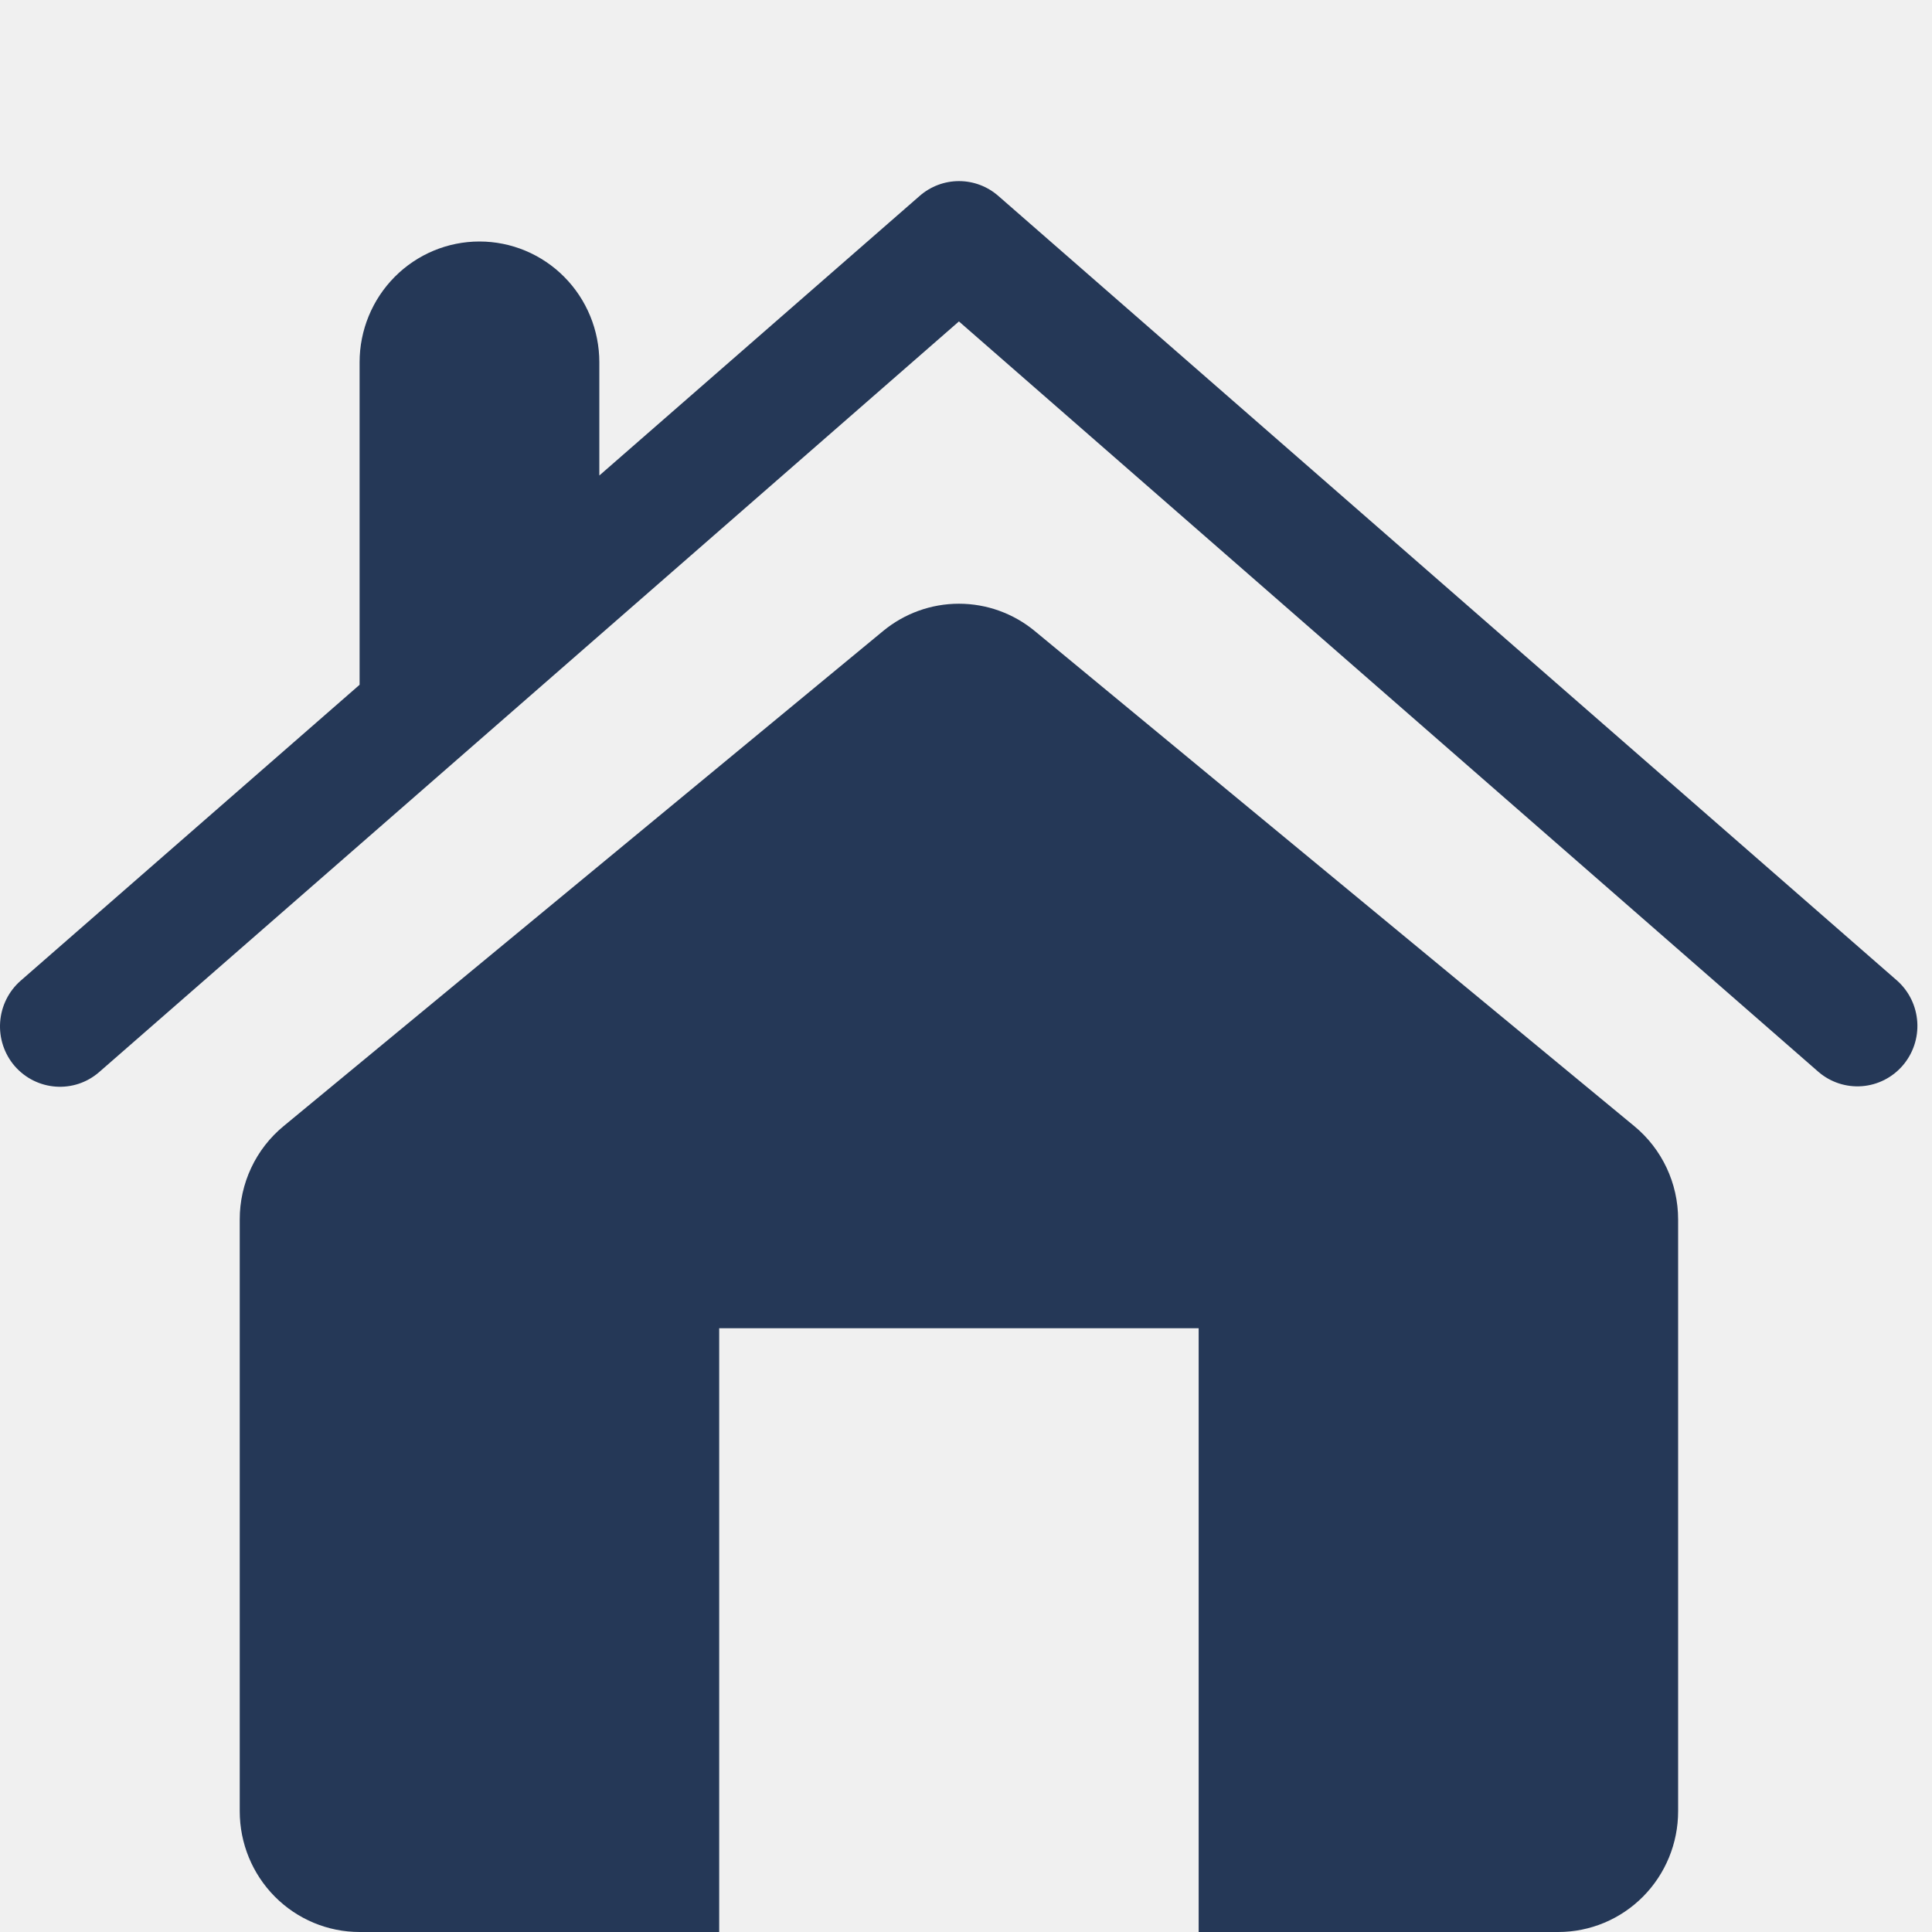
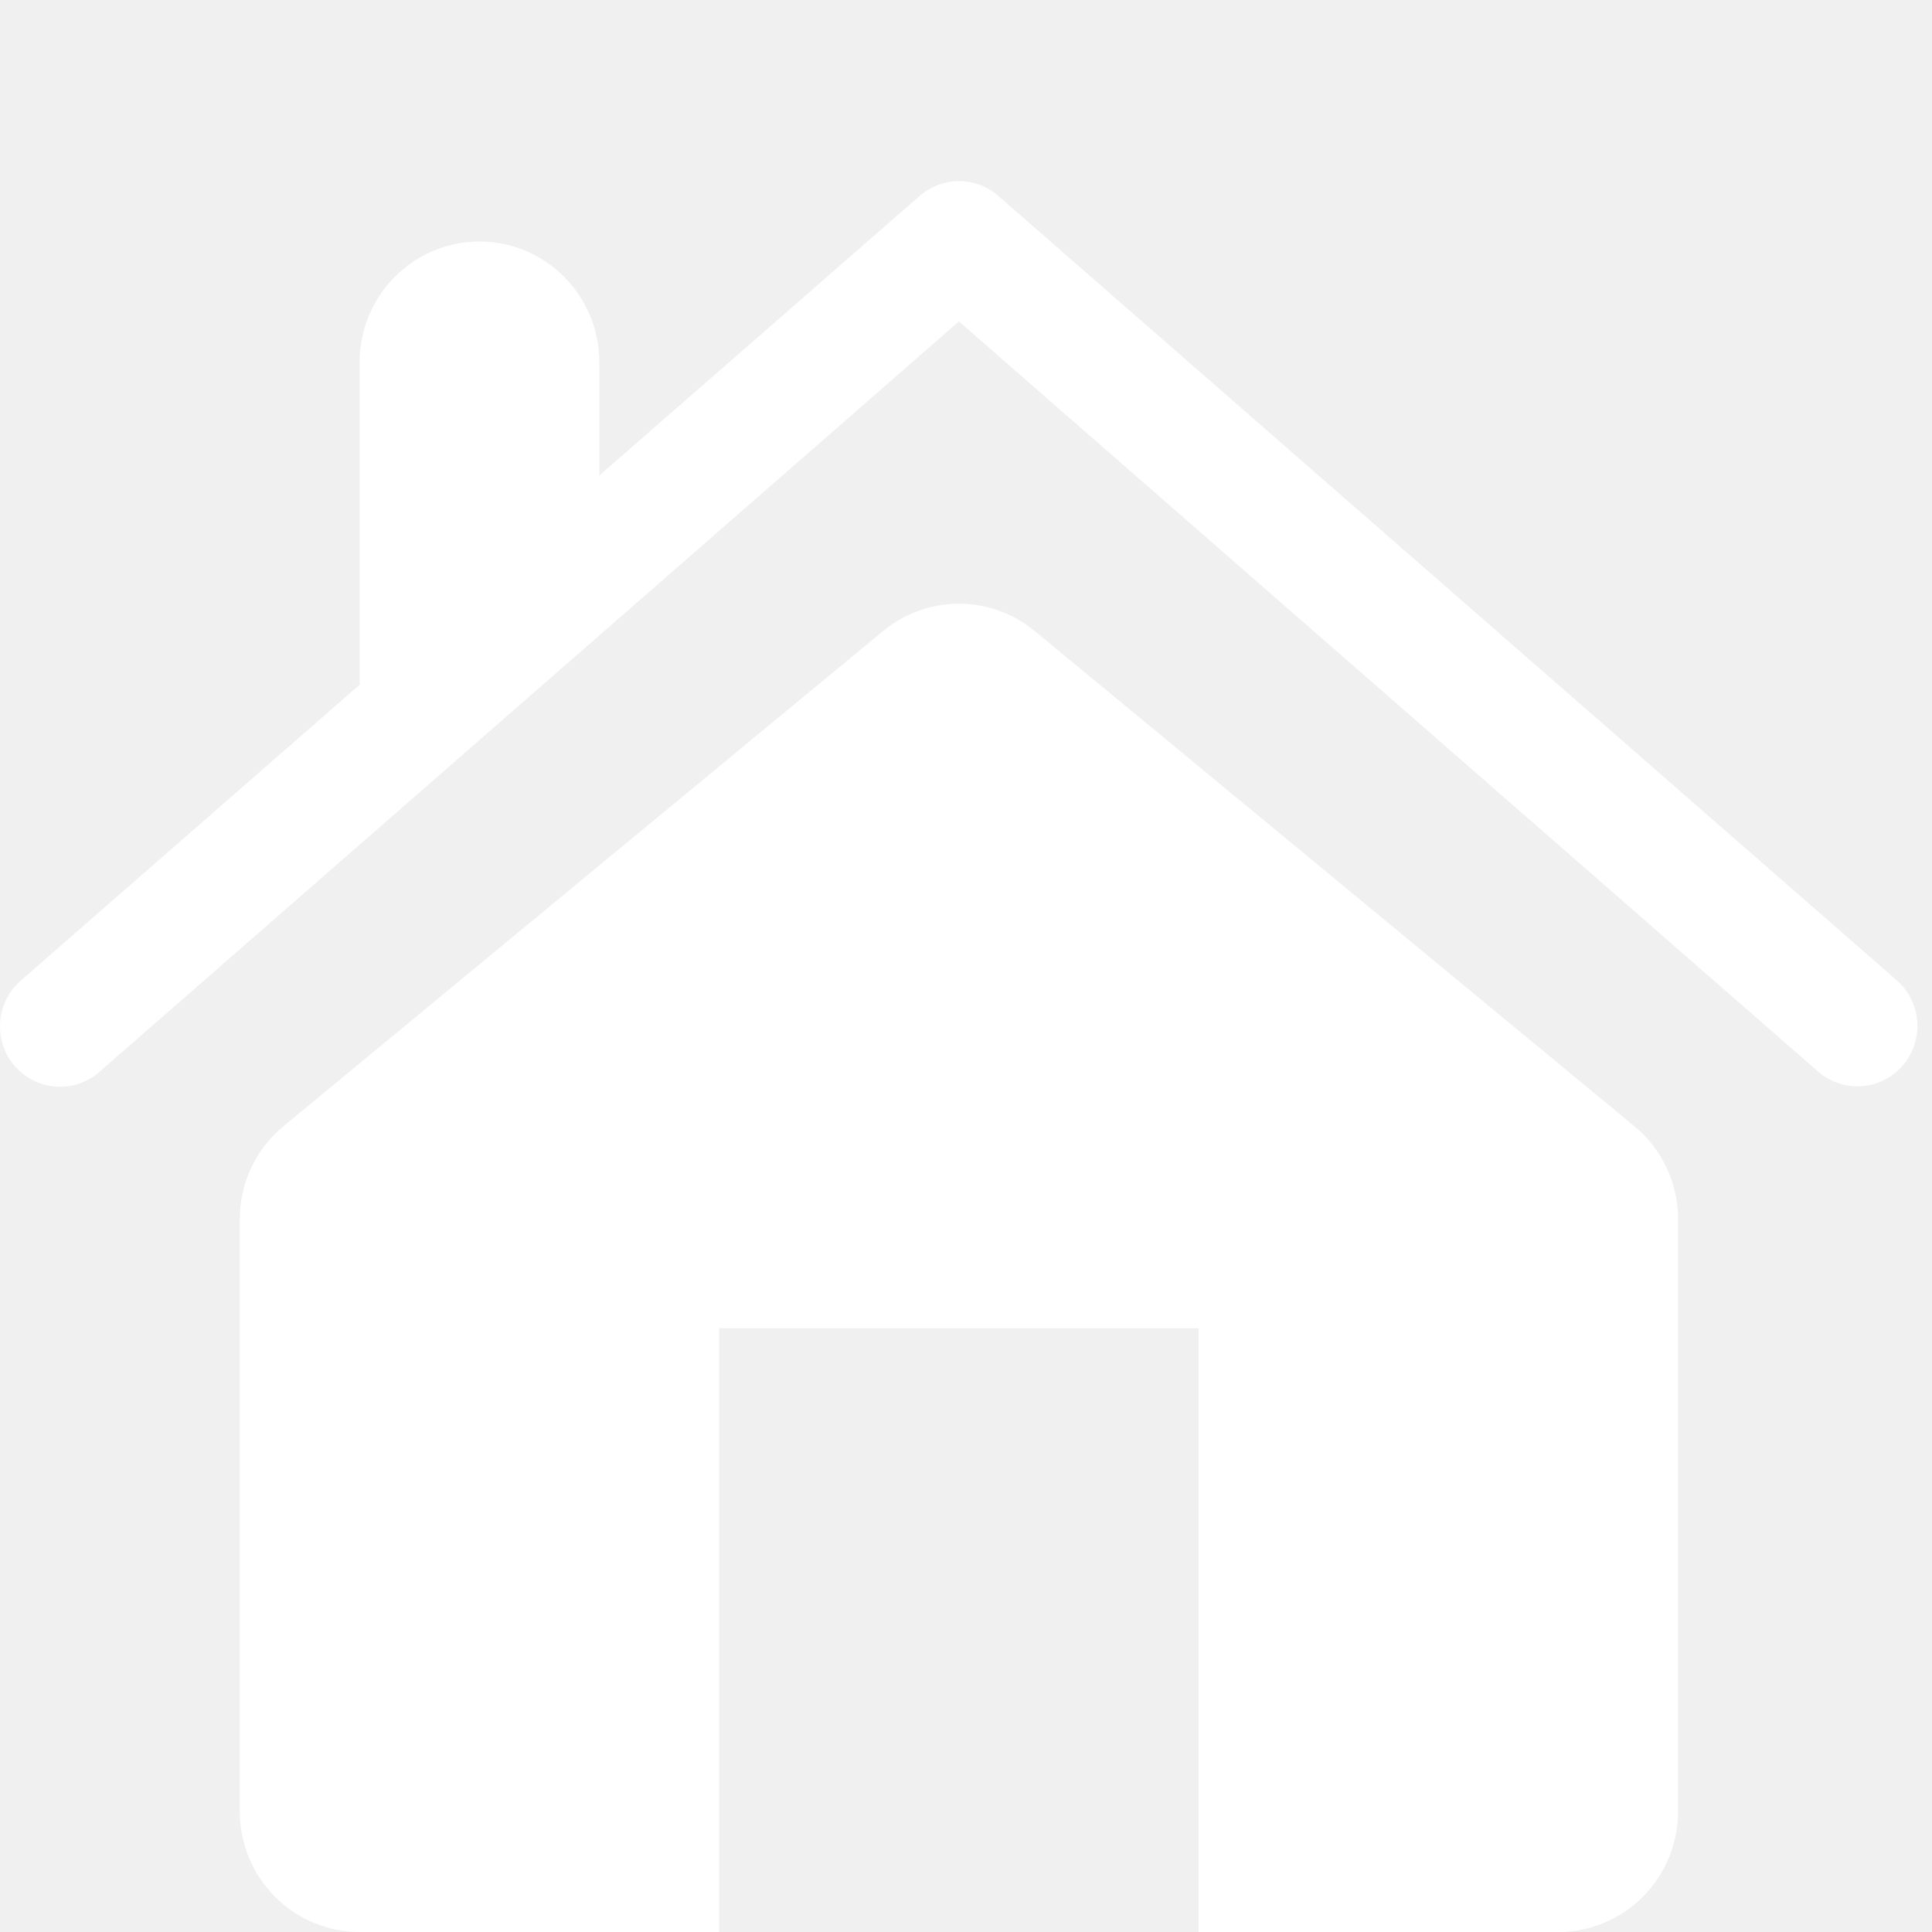
<svg xmlns="http://www.w3.org/2000/svg" width="512" height="512" viewBox="0 0 512 512" fill="none">
-   <g clip-path="url(#clip0_101_4)">
-     <path d="M26.302 284.096L254.126 85.184L481.95 284.096C485.142 286.823 489.273 288.172 493.446 287.85C497.619 287.528 501.498 285.562 504.241 282.378C506.984 279.193 508.37 275.047 508.098 270.84C507.826 266.633 505.918 262.703 502.788 259.904L264.545 51.904C261.657 49.382 257.964 47.994 254.142 47.994C250.32 47.994 246.626 49.382 243.738 51.904L158.829 126.016V96C158.829 87.513 155.482 79.374 149.525 73.373C143.567 67.371 135.488 64 127.063 64C118.638 64 110.558 67.371 104.601 73.373C98.644 79.374 95.297 87.513 95.297 96V181.472L5.464 259.904C2.287 262.692 0.336 266.635 0.038 270.87C-0.259 275.104 1.12 279.284 3.875 282.496C9.657 289.152 19.663 289.888 26.302 284.096ZM190.594 352H317.657V512H412.954C421.379 512 429.459 508.629 435.416 502.627C441.373 496.626 444.72 488.487 444.72 480V323.168C444.72 313.568 440.464 304.512 433.094 298.432L274.265 167.264C268.591 162.562 261.473 159.992 254.126 159.992C246.779 159.992 239.66 162.562 233.986 167.264L75.158 298.432C71.519 301.427 68.587 305.201 66.576 309.48C64.565 313.758 63.525 318.434 63.532 323.168V480C63.532 488.487 66.878 496.626 72.835 502.627C78.793 508.629 86.872 512 95.297 512H190.594V352Z" fill="#253857" />
+   <g clip-path="url(#clip0_1_9)">
+     <mask id="mask0_1_9" style="mask-type:luminance" maskUnits="userSpaceOnUse" x="0" y="0" width="512" height="512">
+       <path d="M512 0H0V512H512V0Z" fill="white" />
+     </mask>
+     <g mask="url(#mask0_1_9)">
+       <path d="M26.302 284.096L254.126 85.184L481.95 284.096C485.142 286.823 489.273 288.172 493.446 287.85C497.619 287.528 501.498 285.562 504.241 282.378C506.984 279.193 508.37 275.047 508.098 270.84C507.826 266.633 505.918 262.703 502.788 259.904L264.545 51.904C261.657 49.382 257.964 47.994 254.142 47.994C250.32 47.994 246.626 49.382 243.738 51.904L158.829 126.016V96C158.829 87.513 155.482 79.374 149.525 73.373C143.567 67.371 135.488 64 127.063 64C118.638 64 110.558 67.371 104.601 73.373C98.644 79.374 95.297 87.513 95.297 96V181.472L5.464 259.904C2.287 262.692 0.336 266.635 0.038 270.87C-0.259 275.104 1.12 279.284 3.875 282.496C9.657 289.152 19.663 289.888 26.302 284.096ZM190.594 352H317.657V512H412.954C421.379 512 429.459 508.629 435.416 502.627C441.373 496.626 444.72 488.487 444.72 480V323.168C444.72 313.568 440.464 304.512 433.094 298.432L274.265 167.264C268.591 162.562 261.473 159.992 254.126 159.992C246.779 159.992 239.66 162.562 233.986 167.264L75.158 298.432C71.519 301.427 68.587 305.201 66.576 309.48C64.565 313.758 63.525 318.434 63.532 323.168V480C63.532 488.487 66.878 496.626 72.835 502.627C78.793 508.629 86.872 512 95.297 512H190.594V352Z" fill="white" />
+     </g>
  </g>
  <defs>
-     <clipPath id="clip0_101_4">
+     <clipPath id="clip0_1_9">
      <rect width="512" height="512" fill="white" />
    </clipPath>
  </defs>
</svg>
